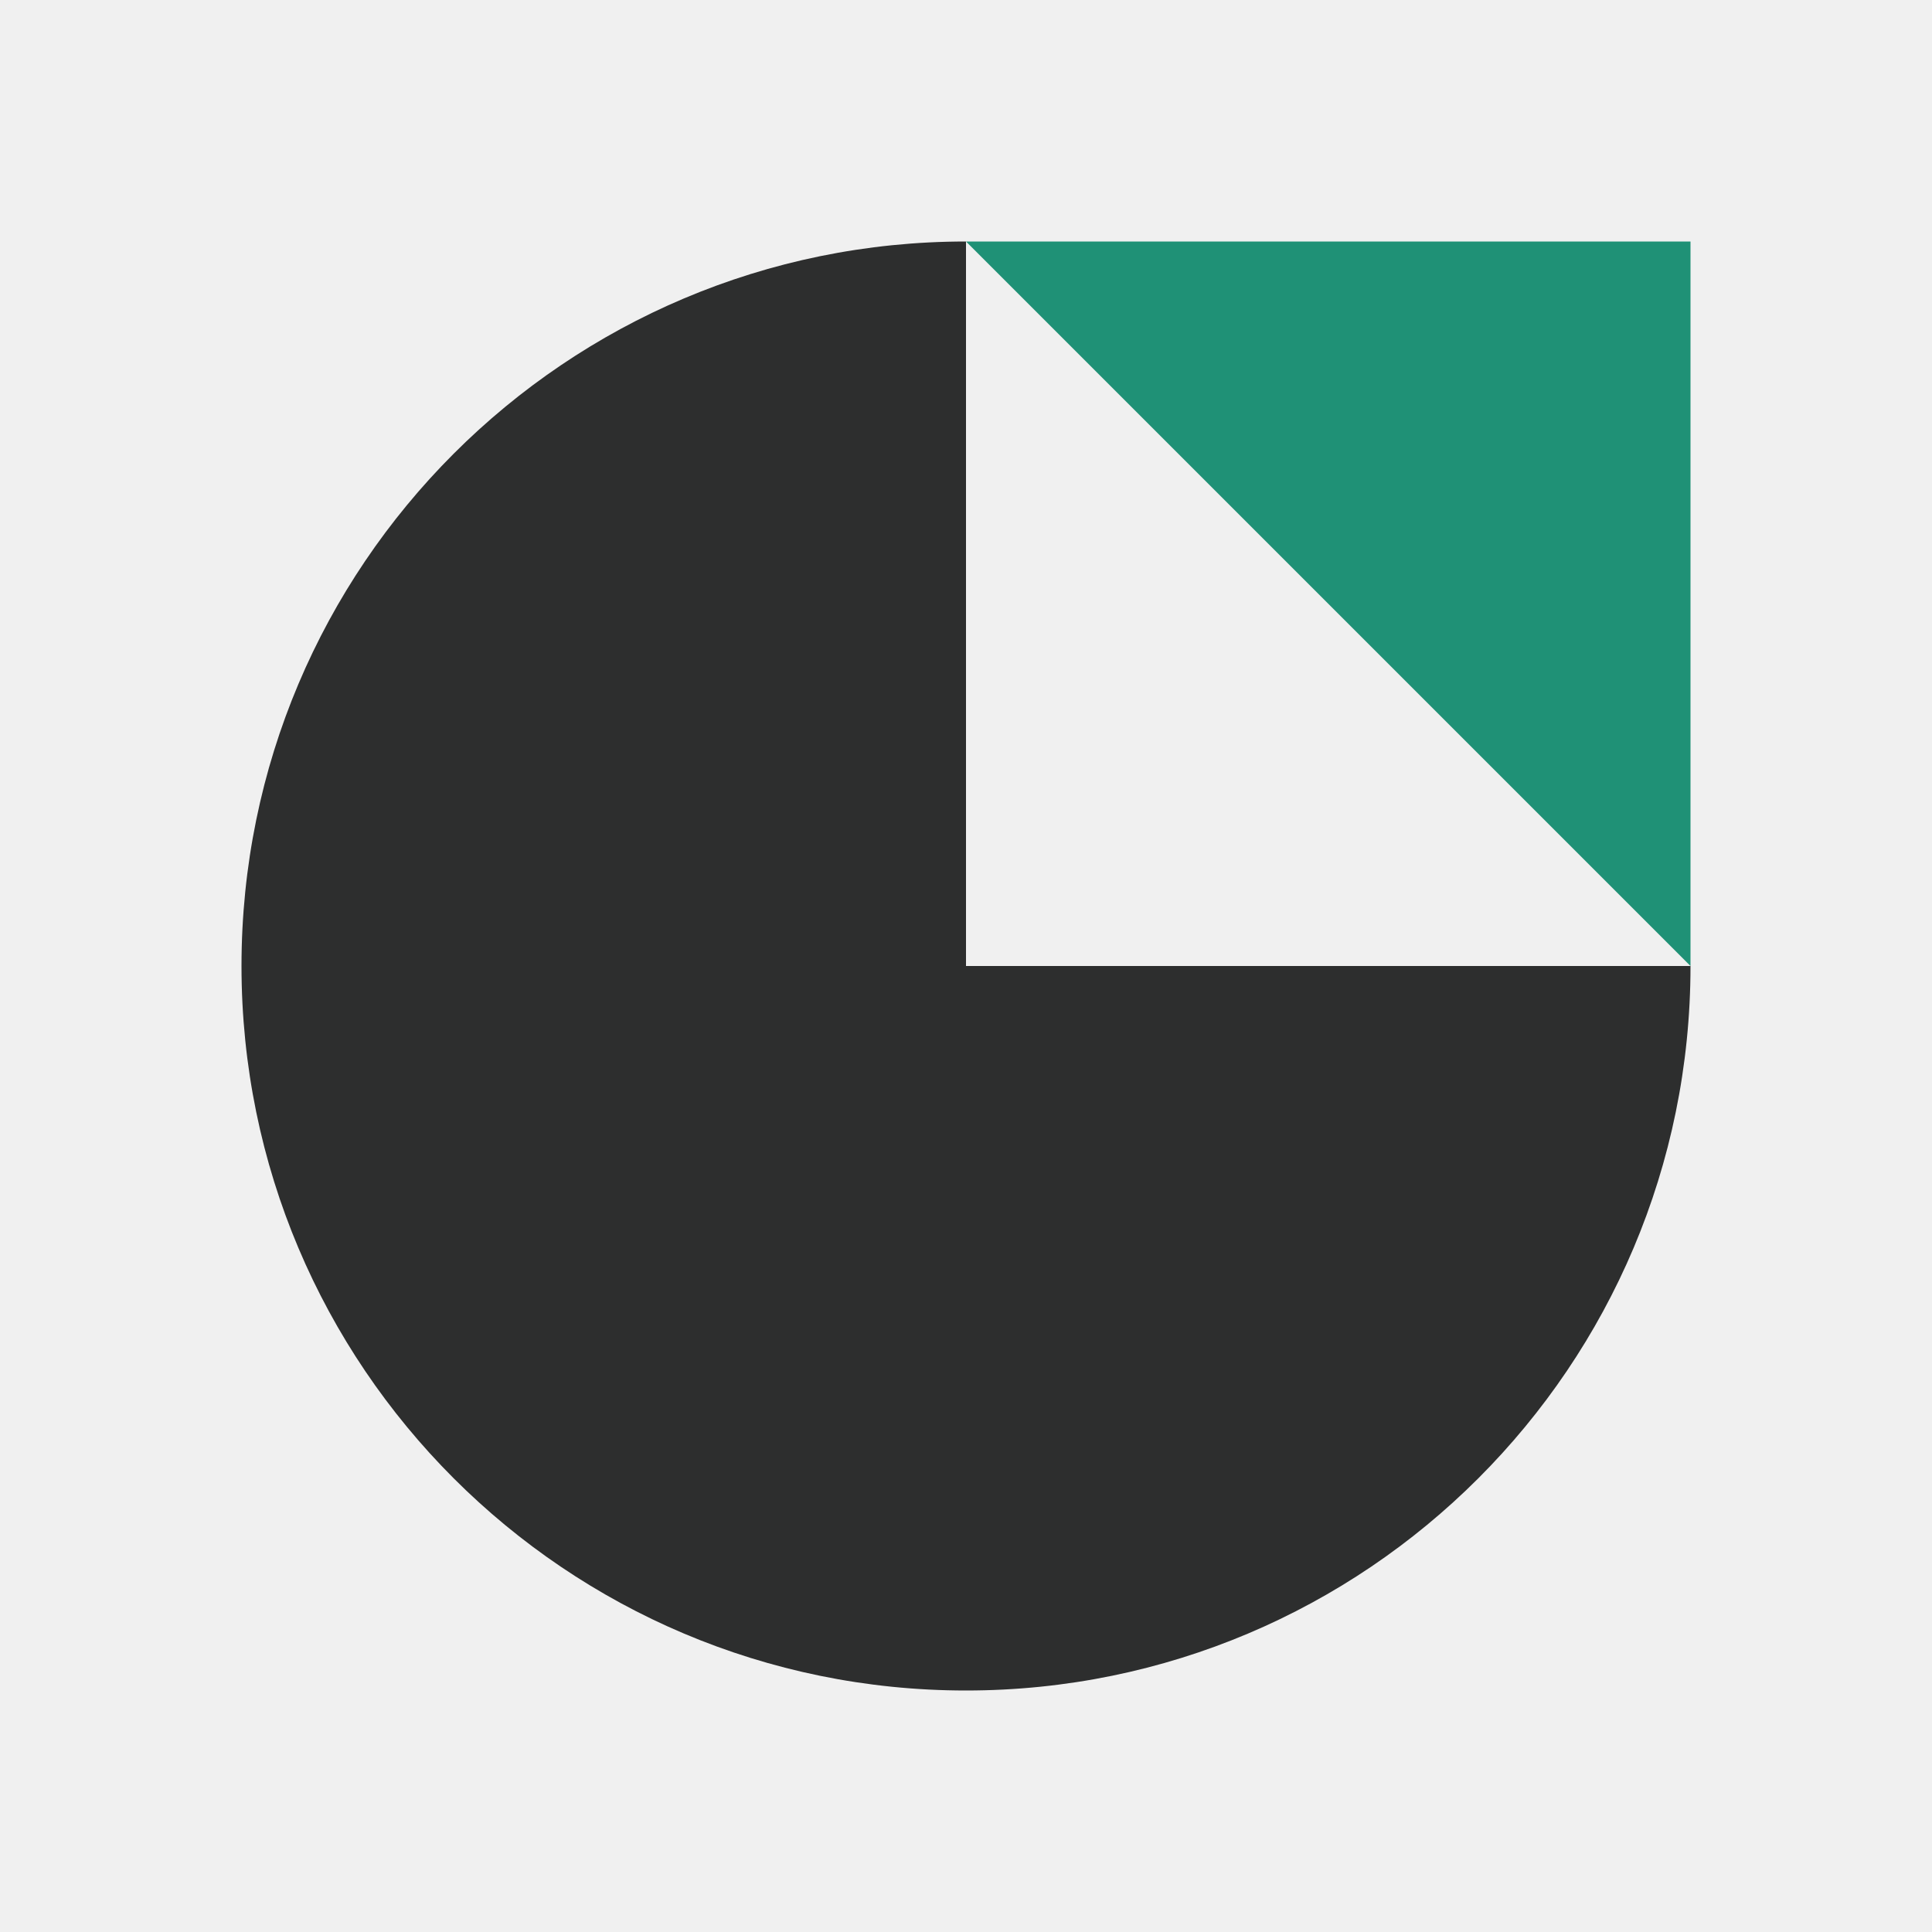
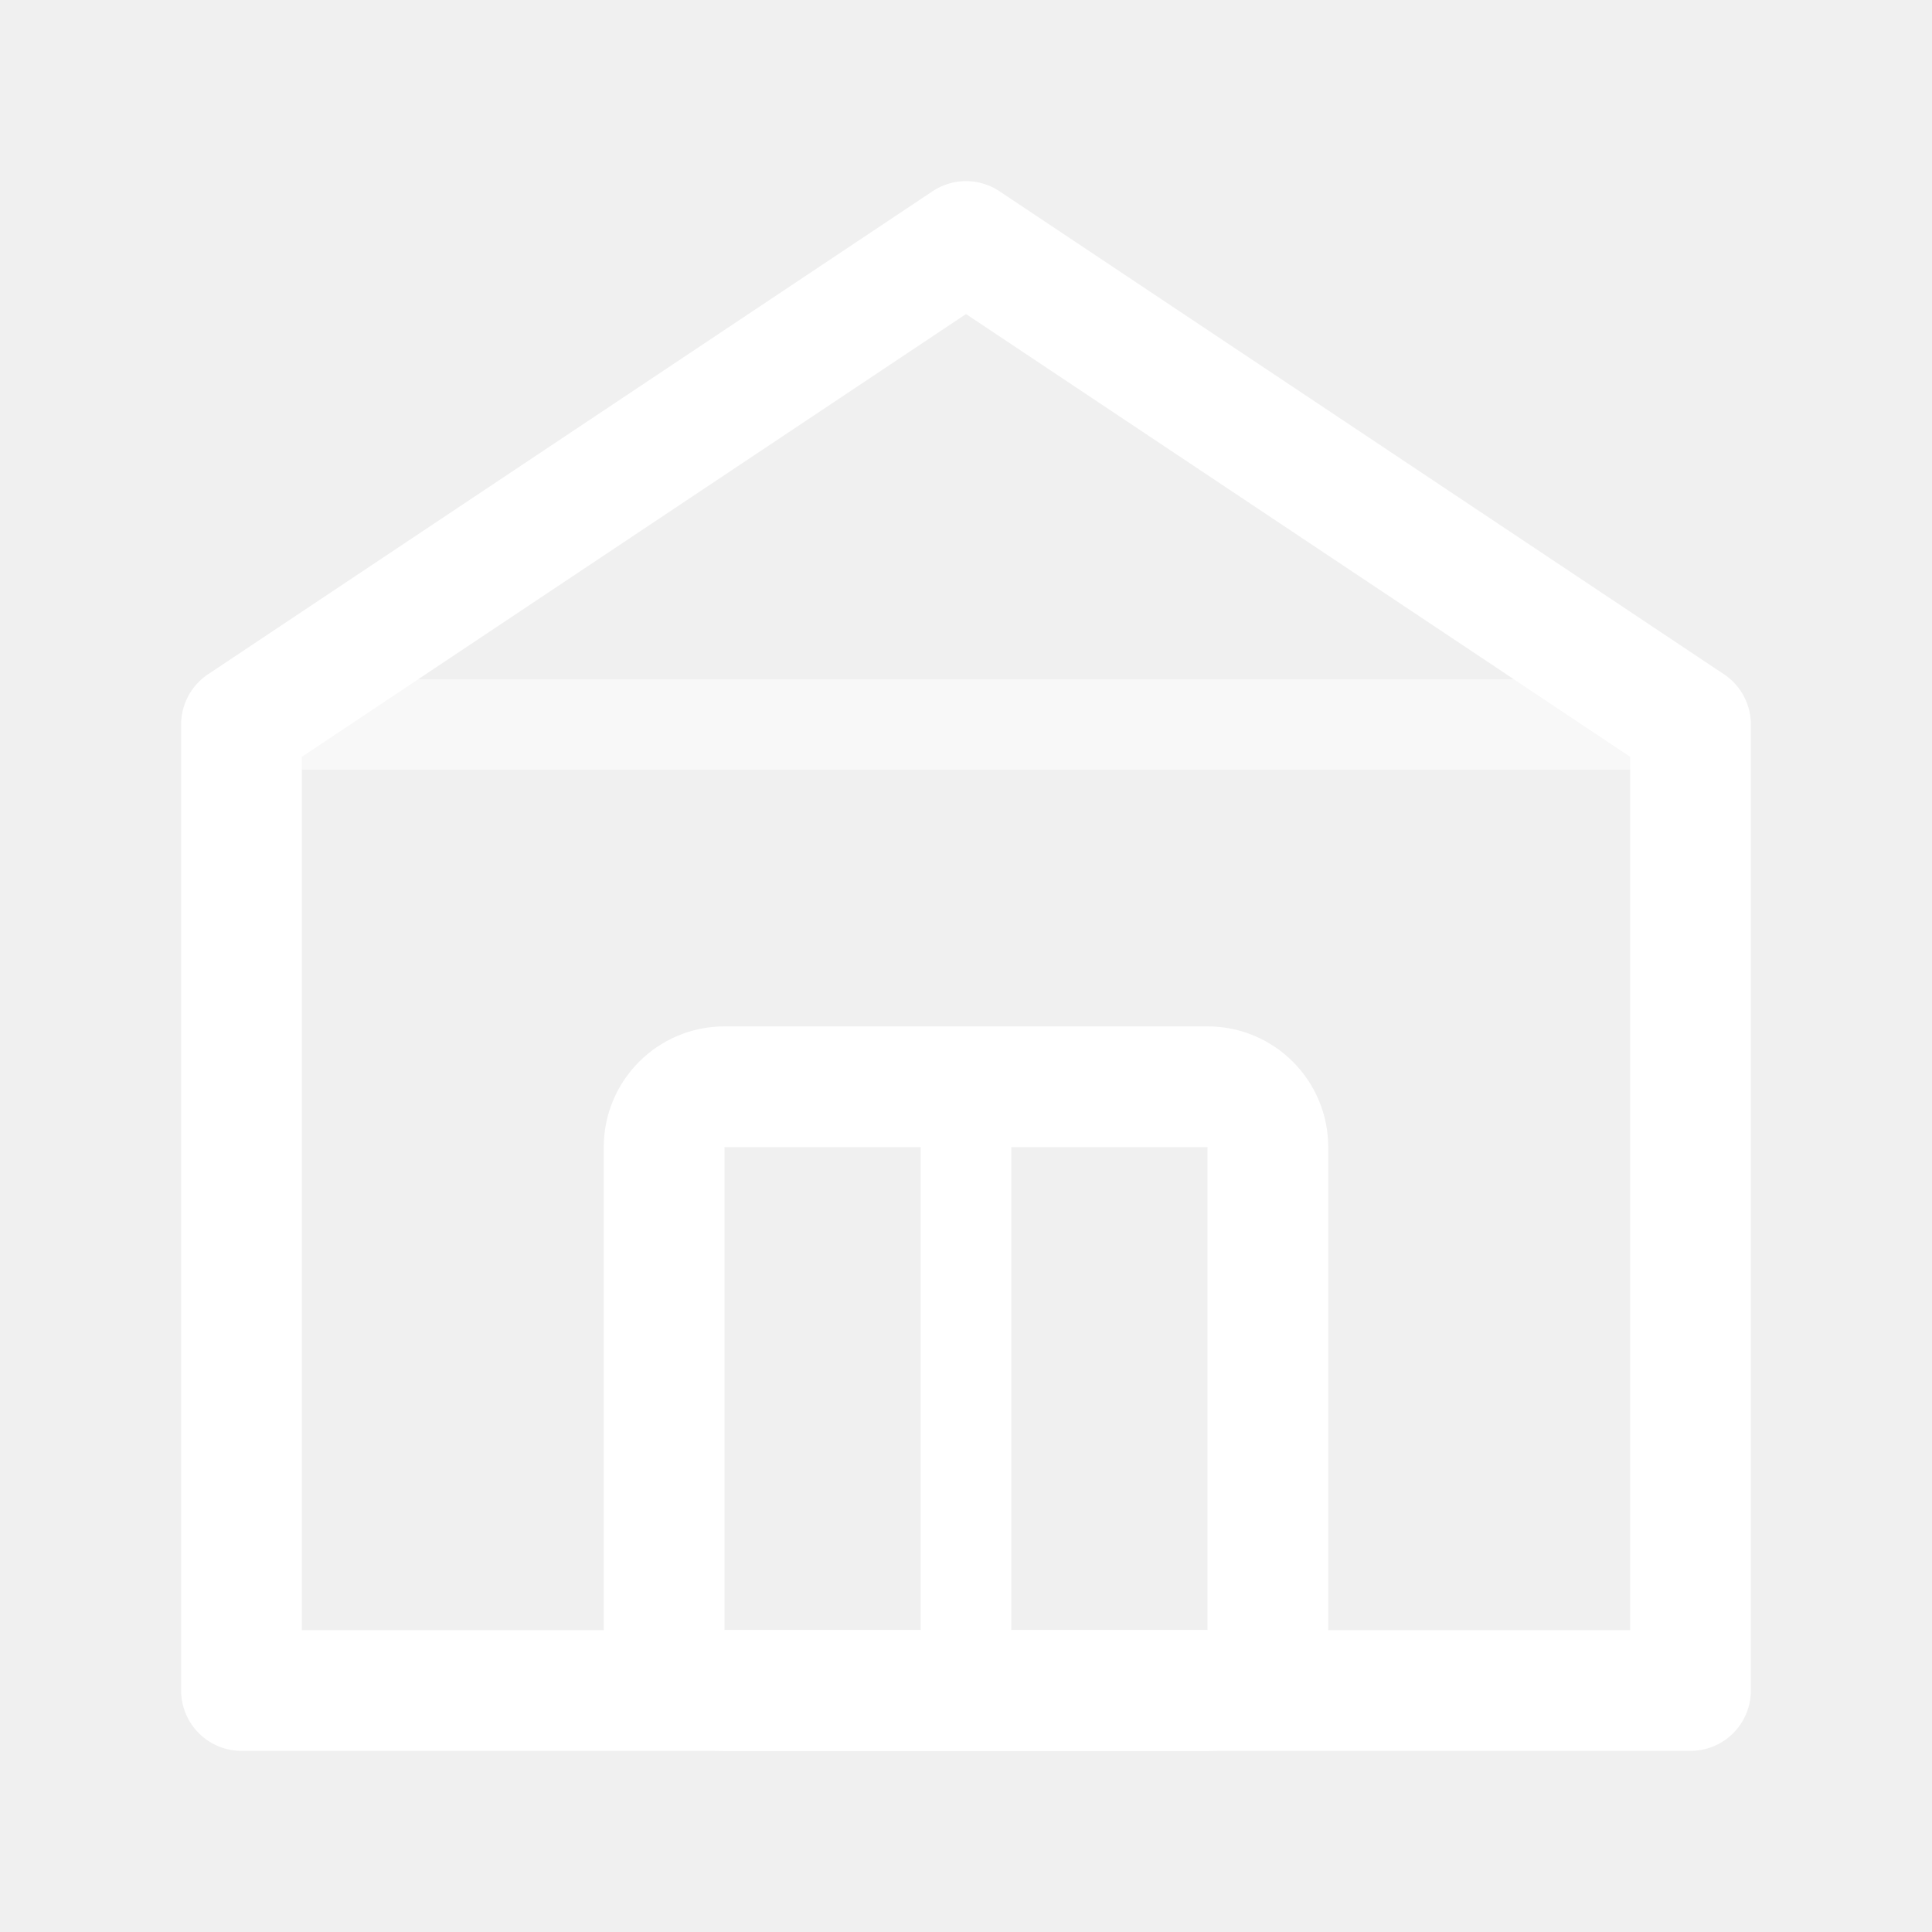
- <svg xmlns="http://www.w3.org/2000/svg" width="24" height="24" viewBox="0 0 24 24" fill="none">
-   <path fill-rule="evenodd" clip-rule="evenodd" d="M12 21C16.971 21 21 16.971 21 12H12V3C7.029 3 3 7.029 3 12C3 16.971 7.029 21 12 21Z" fill="#2D2E2E" />
-   <path d="M12 3H21V12L16.5 7.5L12 3Z" fill="#1F9176" />
+ <svg xmlns="http://www.w3.org/2000/svg" viewBox="0 0 32 32" fill="none">
+   <path d="M4 12L16 4L28 12V28H4V12Z" stroke="white" stroke-width="2" stroke-linejoin="round" />
+   <rect x="11" y="18" width="10" height="10" rx="1" stroke="white" stroke-width="2" />
+   <line x1="16" y1="18" x2="16" y2="28" stroke="white" stroke-width="1.5" />
+   <line x1="4" y1="12" x2="28" y2="12" stroke="white" stroke-width="1.5" stroke-opacity="0.5" />
</svg>
